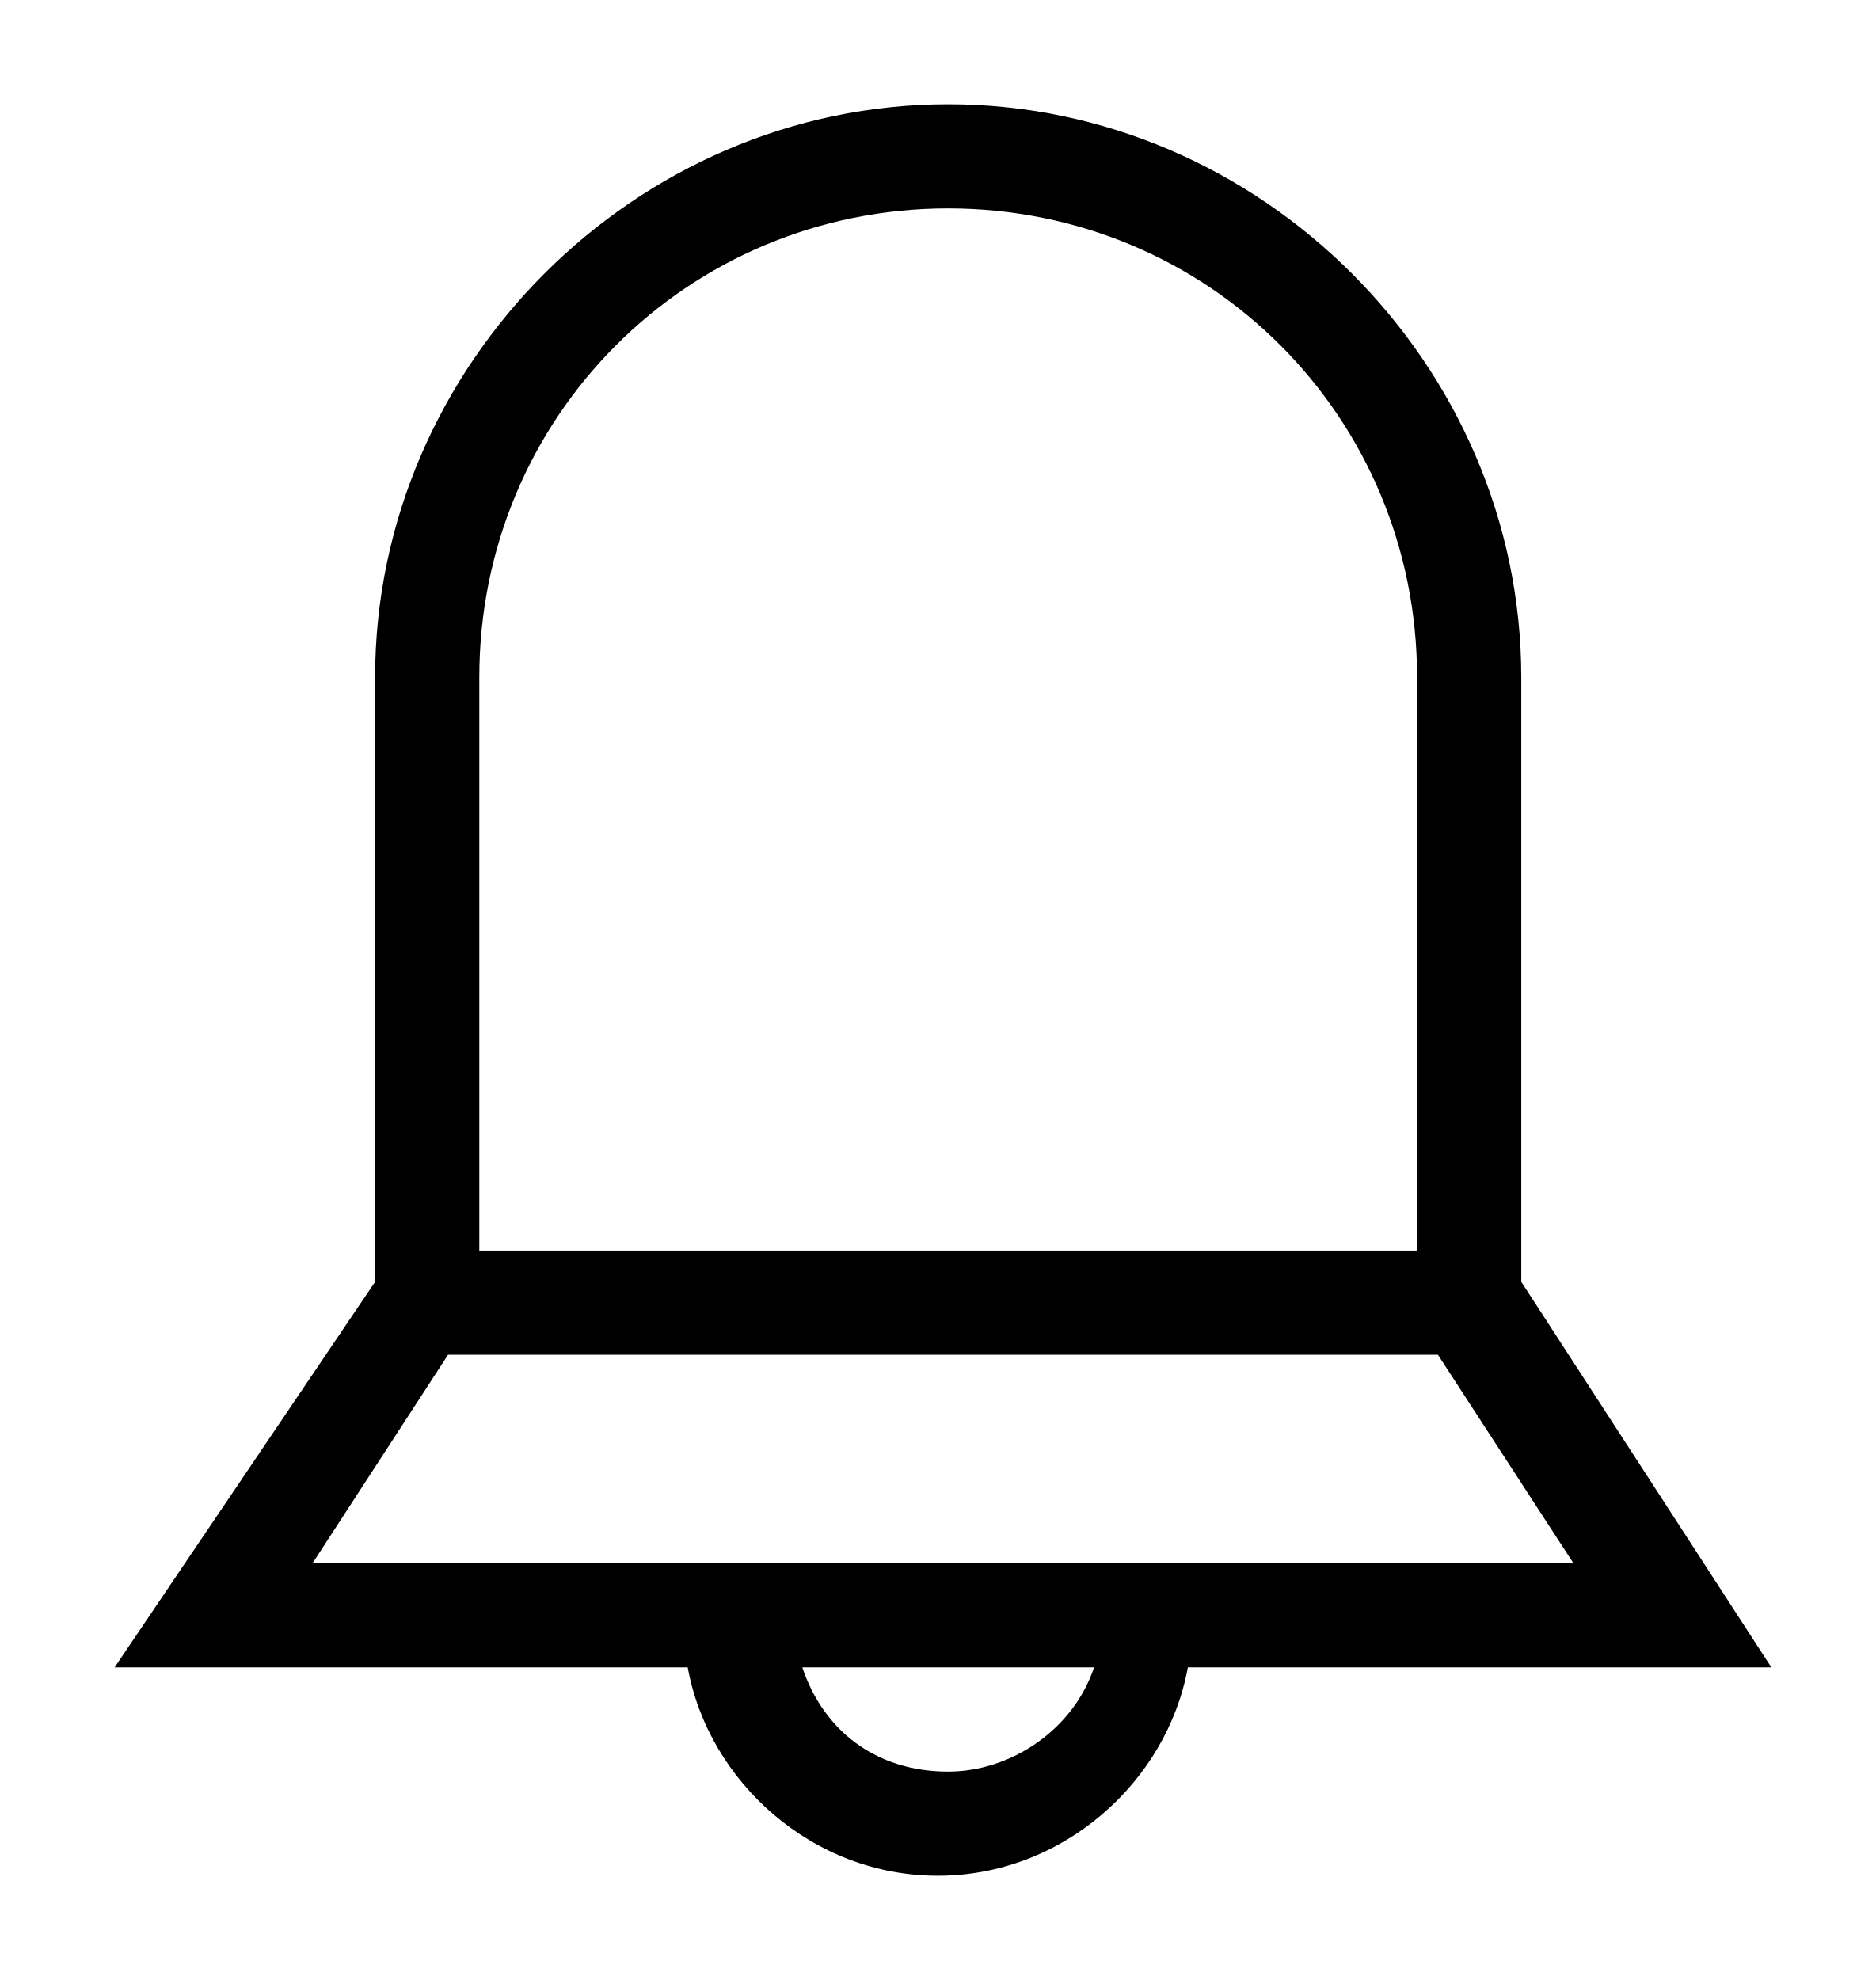
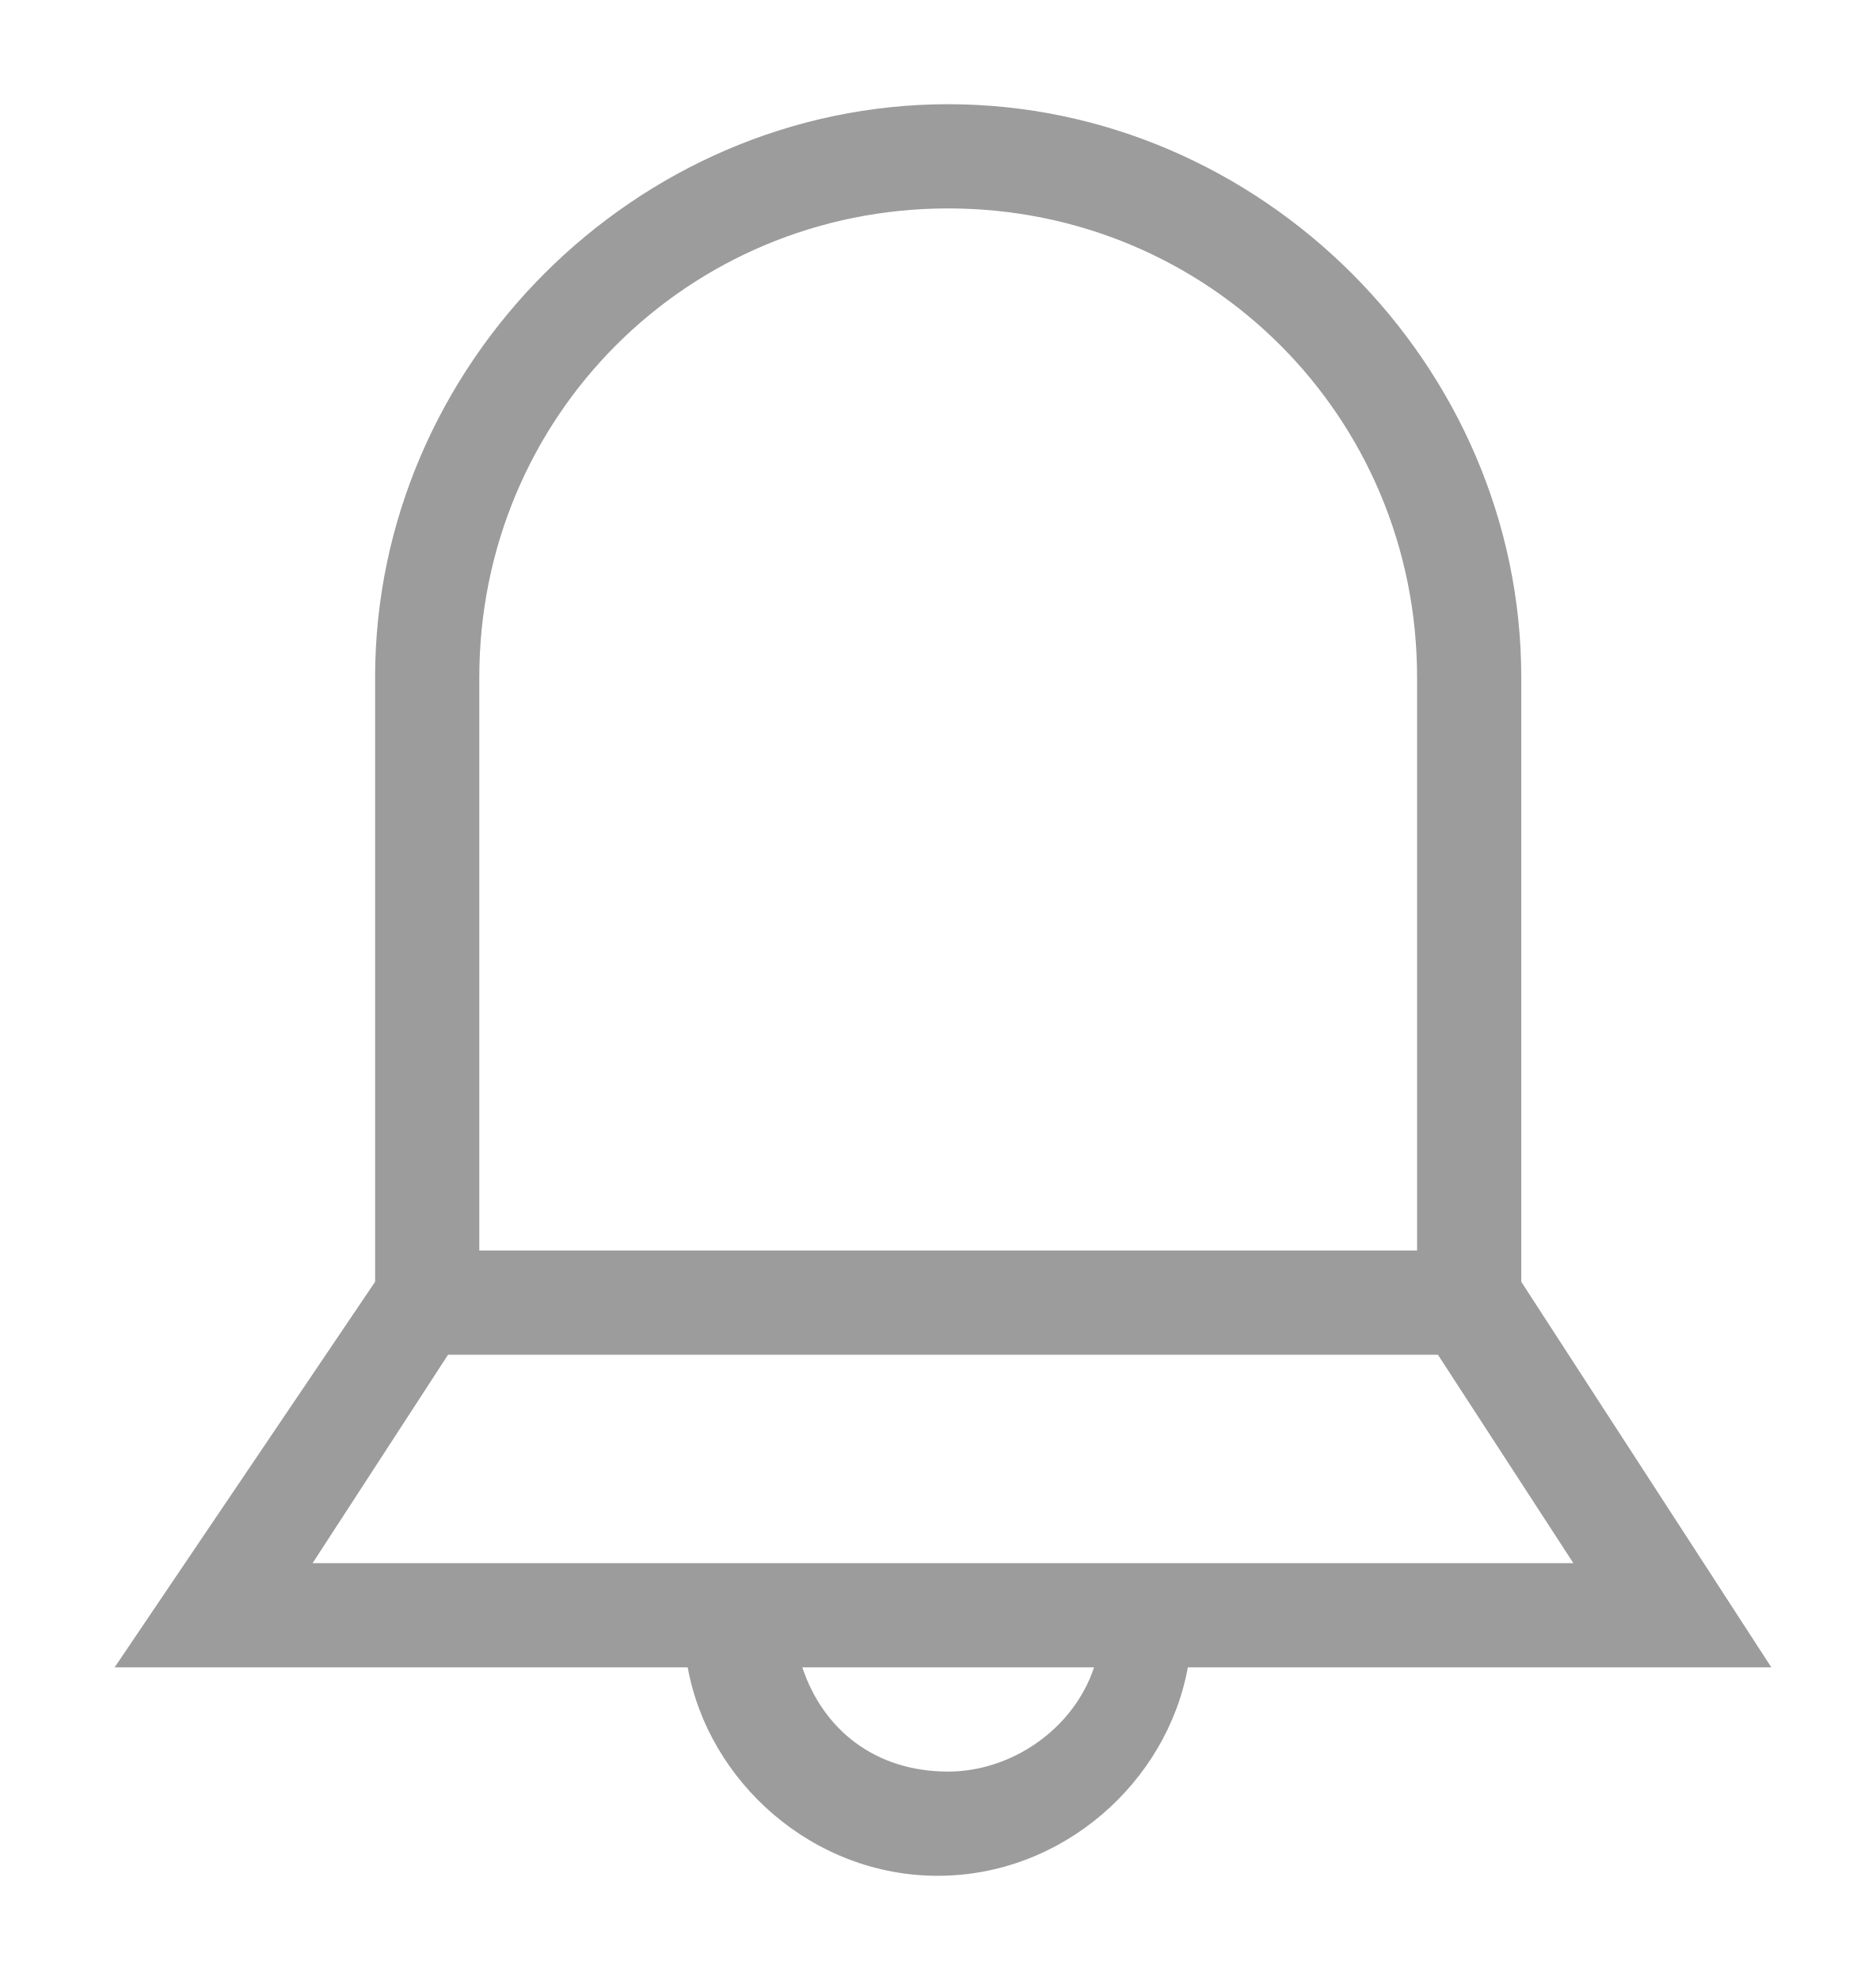
- <svg xmlns="http://www.w3.org/2000/svg" version="1.1" id="Layer_1" x="0px" y="0px" viewBox="0 0 18 19" style="enable-background:new 0 0 18 19;" xml:space="preserve">
+ <svg xmlns="http://www.w3.org/2000/svg" version="1.1" id="Layer_1" x="0px" y="0px" viewBox="0 0 18 19" style="enable-background:new 0 0 18 19;" xml:space="preserve" fill="#9c9c9c">
  <path d="M17,16l-2.4-3.7V6.5c0-3-2.5-5.5-5.5-5.5S3.6,3.5,3.6,6.5v5.8L1.1,16h5.5c0.2,1.1,1.2,2,2.4,2s2.2-0.9,2.4-2H17z M4.6,6.5  C4.6,4,6.6,2,9.1,2s4.5,2,4.5,4.5V12h-9V6.5z M4.3,13h9.5l1.3,2H3L4.3,13z M9.1,17c-0.7,0-1.2-0.4-1.4-1h2.8  C10.3,16.6,9.7,17,9.1,17z" />
</svg>
